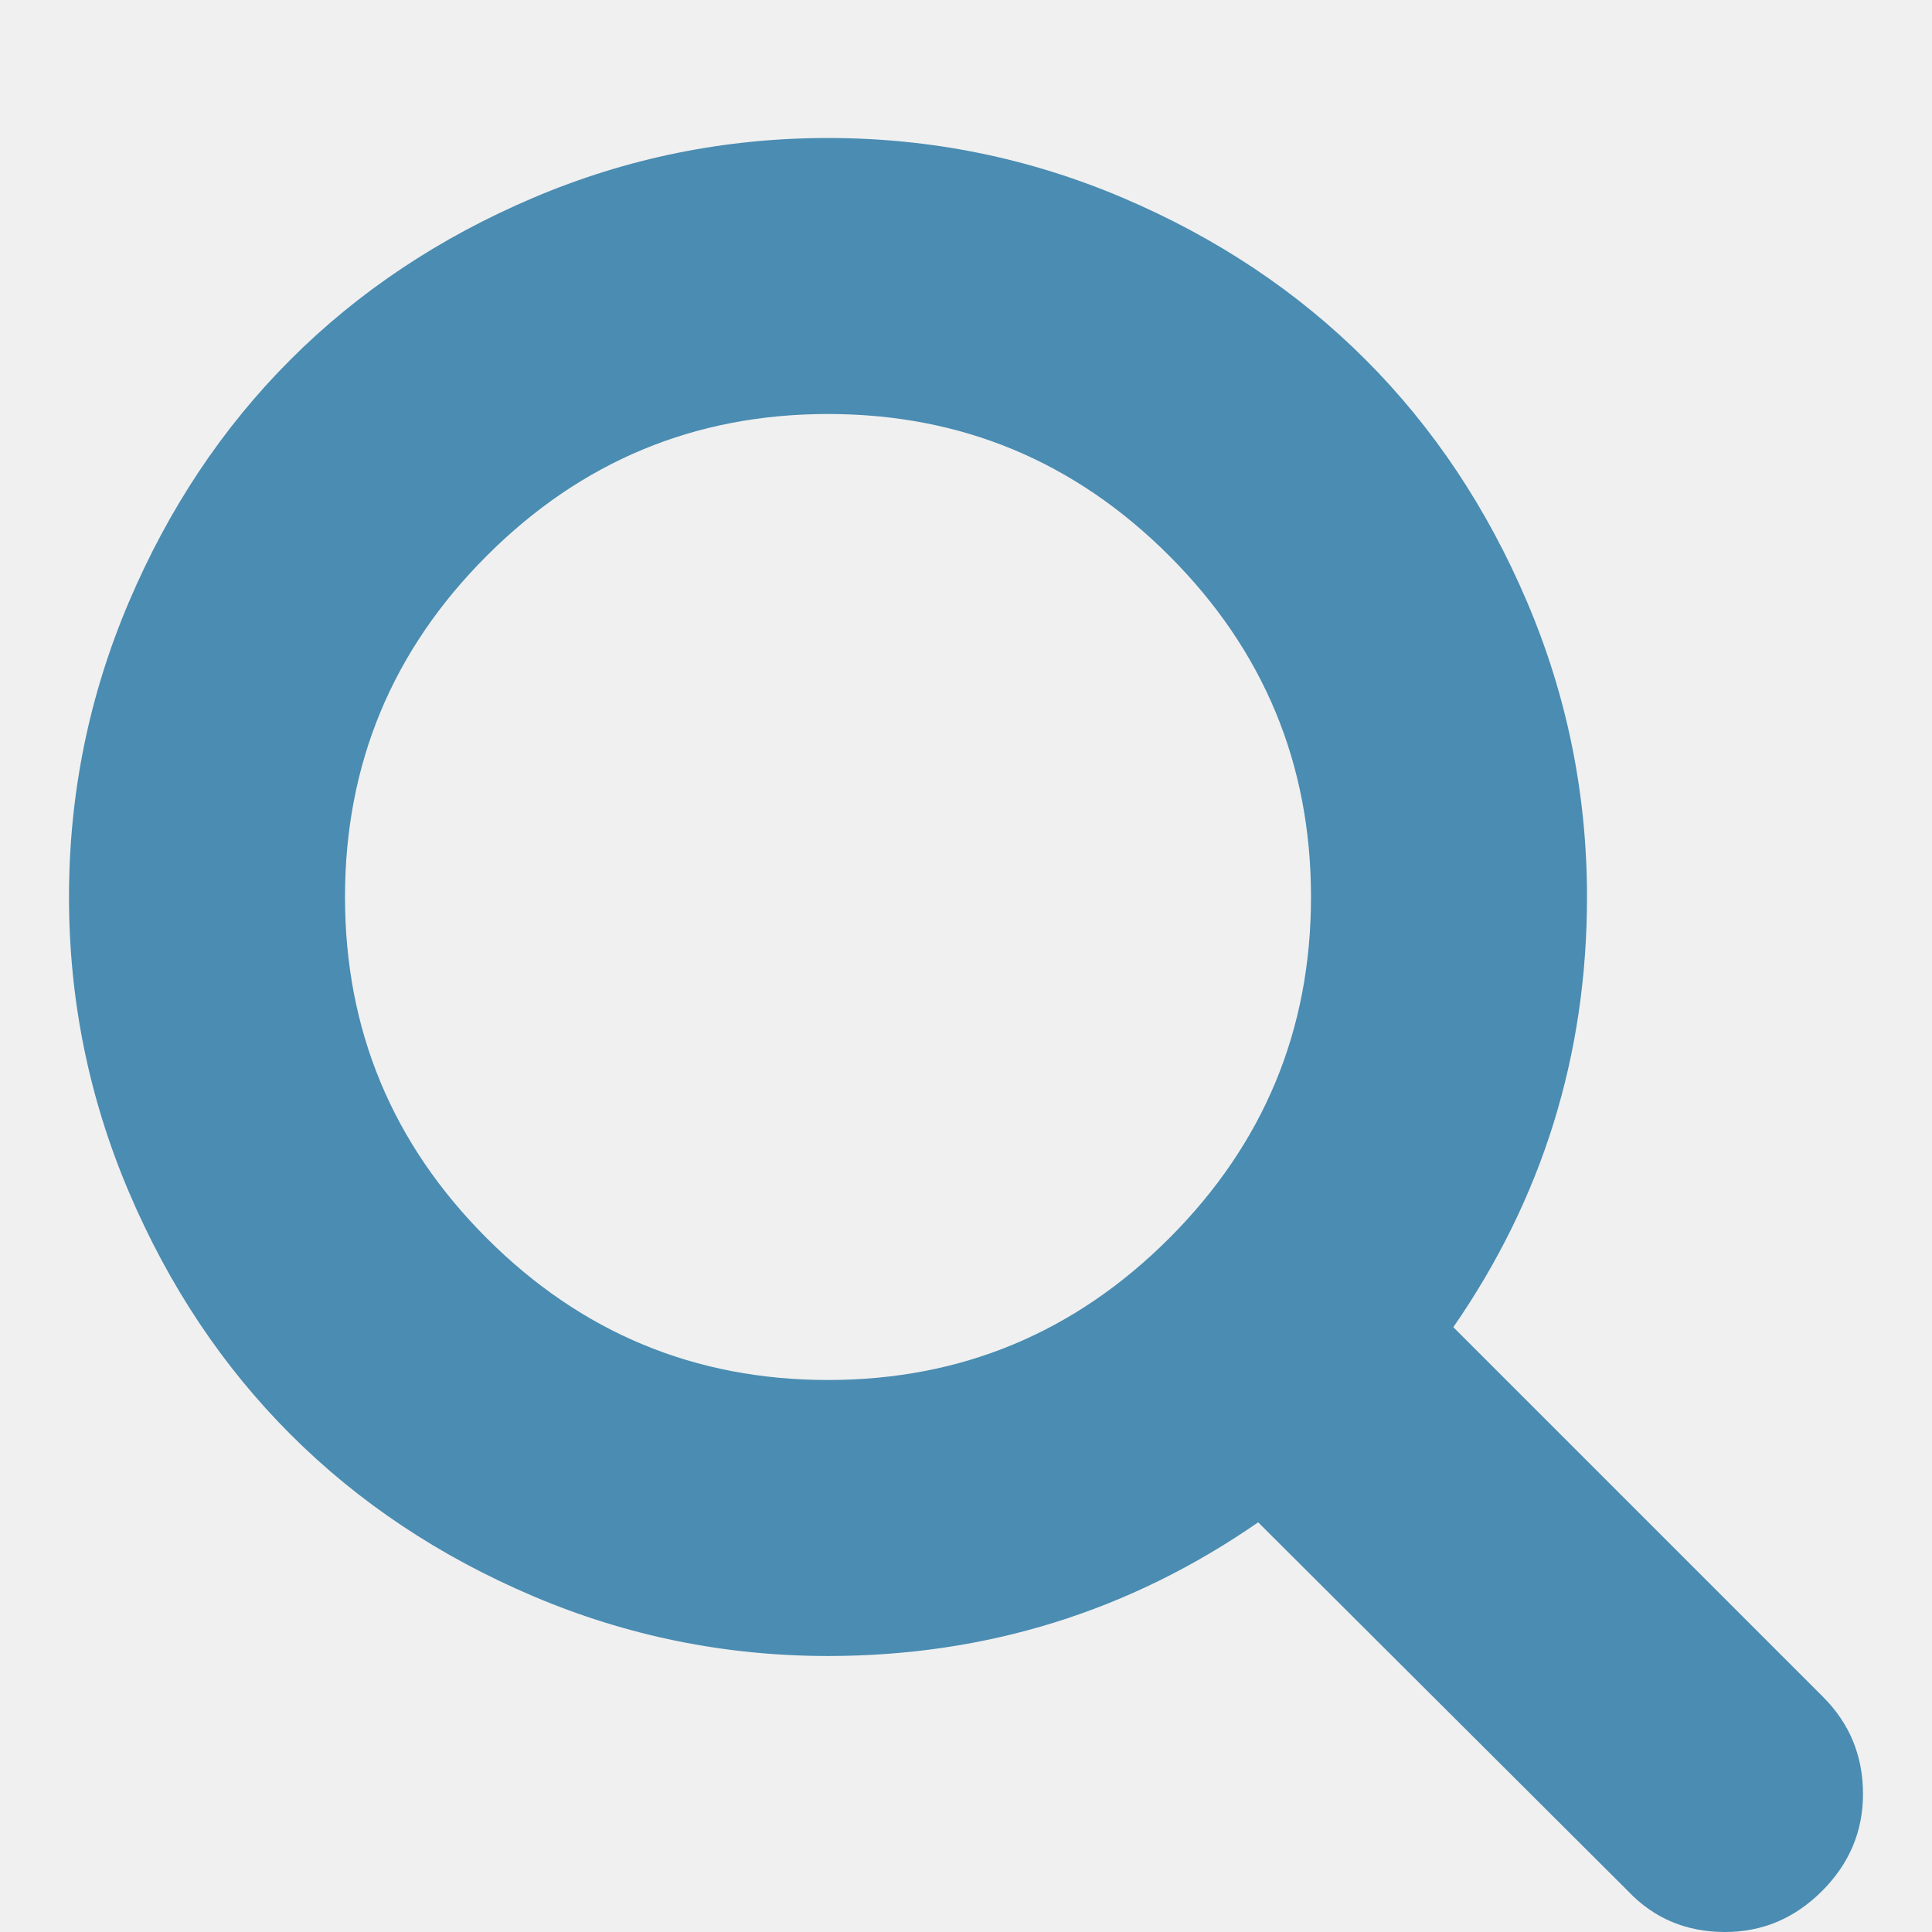
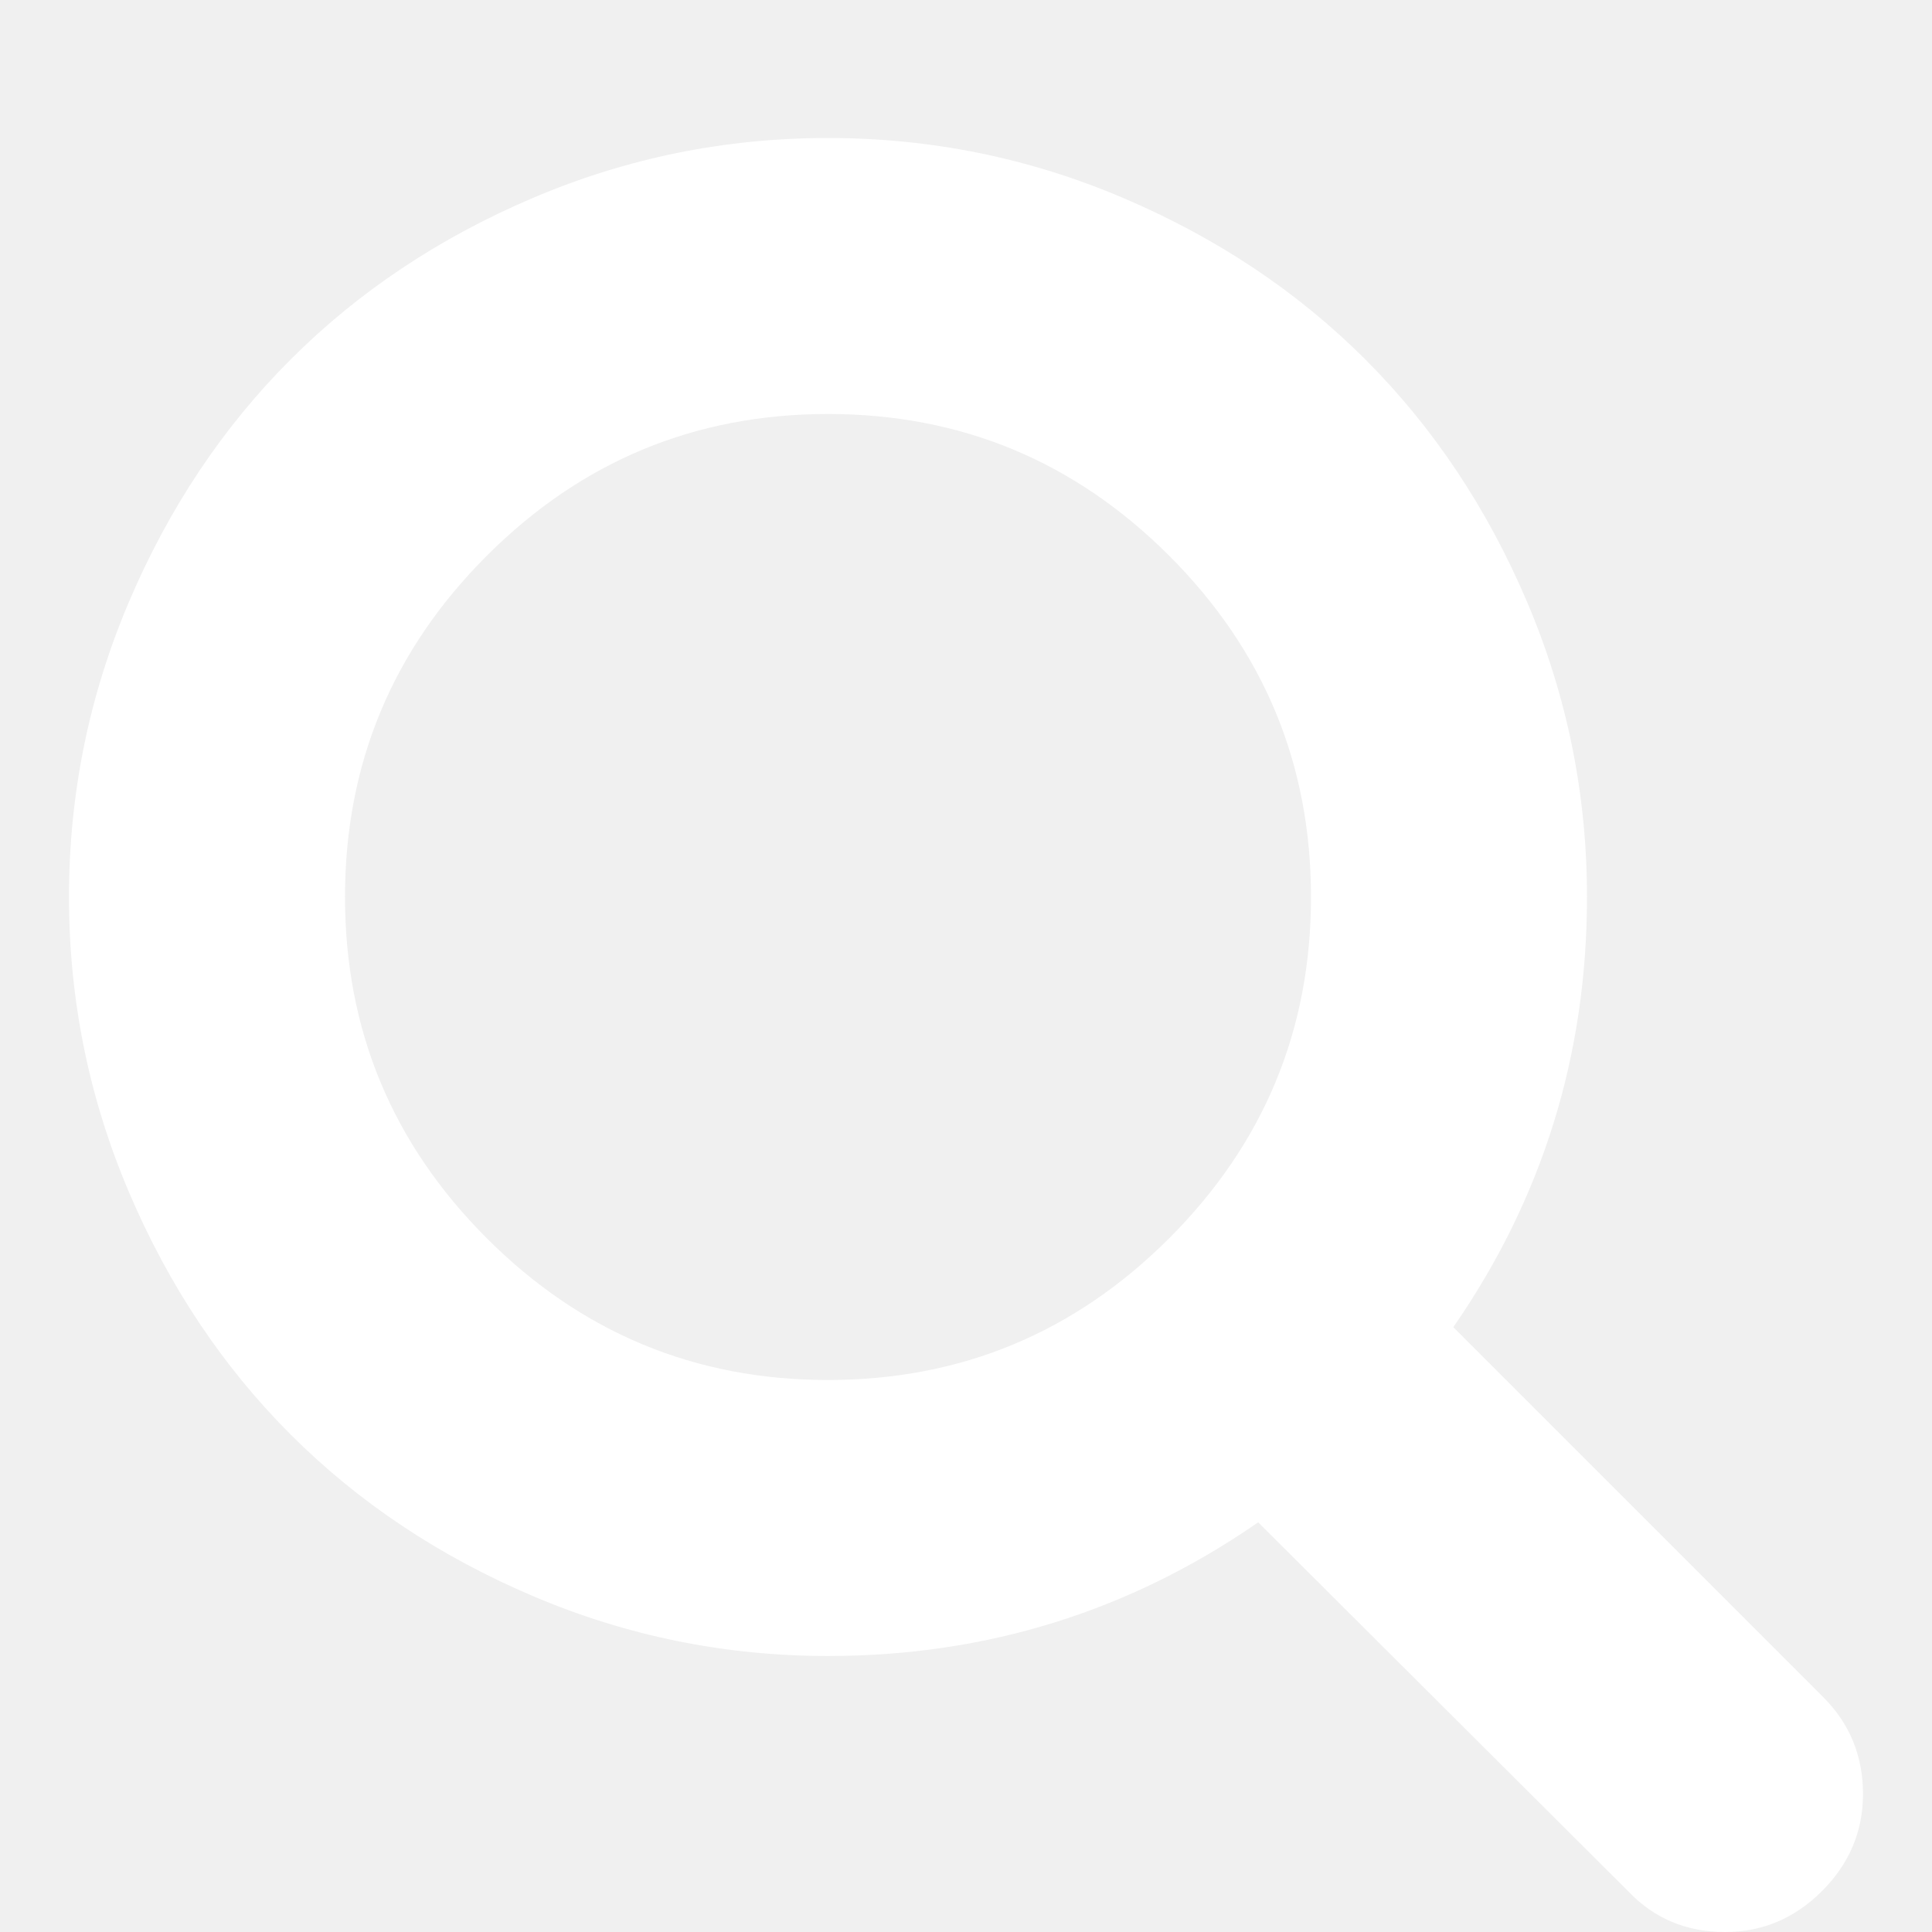
<svg xmlns="http://www.w3.org/2000/svg" width="1792" height="1792" viewBox="0 0 1792 1792">
-   <path fill="#4A8CB2" d="M1216 832q0-185-131.5-316.5t-316.5-131.5-316.5 131.5-131.5 316.5 131.5 316.5 316.5 131.5 316.5-131.5 131.5-316.5zm512 832q0 52-38 90t-90 38q-54 0-90-38l-343-342q-179 124-399 124-143 0-273.5-55.5t-225-150-150-225-55.5-273.5 55.5-273.5 150-225 225-150 273.5-55.5 273.5 55.5 225 150 150 225 55.5 273.5q0 220-124 399l343 343q37 37 37 90z" />
+   <path fill="#FFFFFF" d="M1216 832q0-185-131.5-316.5t-316.5-131.5-316.5 131.5-131.5 316.5 131.5 316.5 316.5 131.5 316.5-131.5 131.5-316.5zm512 832q0 52-38 90t-90 38q-54 0-90-38l-343-342q-179 124-399 124-143 0-273.5-55.5t-225-150-150-225-55.5-273.5 55.5-273.5 150-225 225-150 273.5-55.5 273.5 55.5 225 150 150 225 55.5 273.5q0 220-124 399l343 343q37 37 37 90z" />
</svg>
